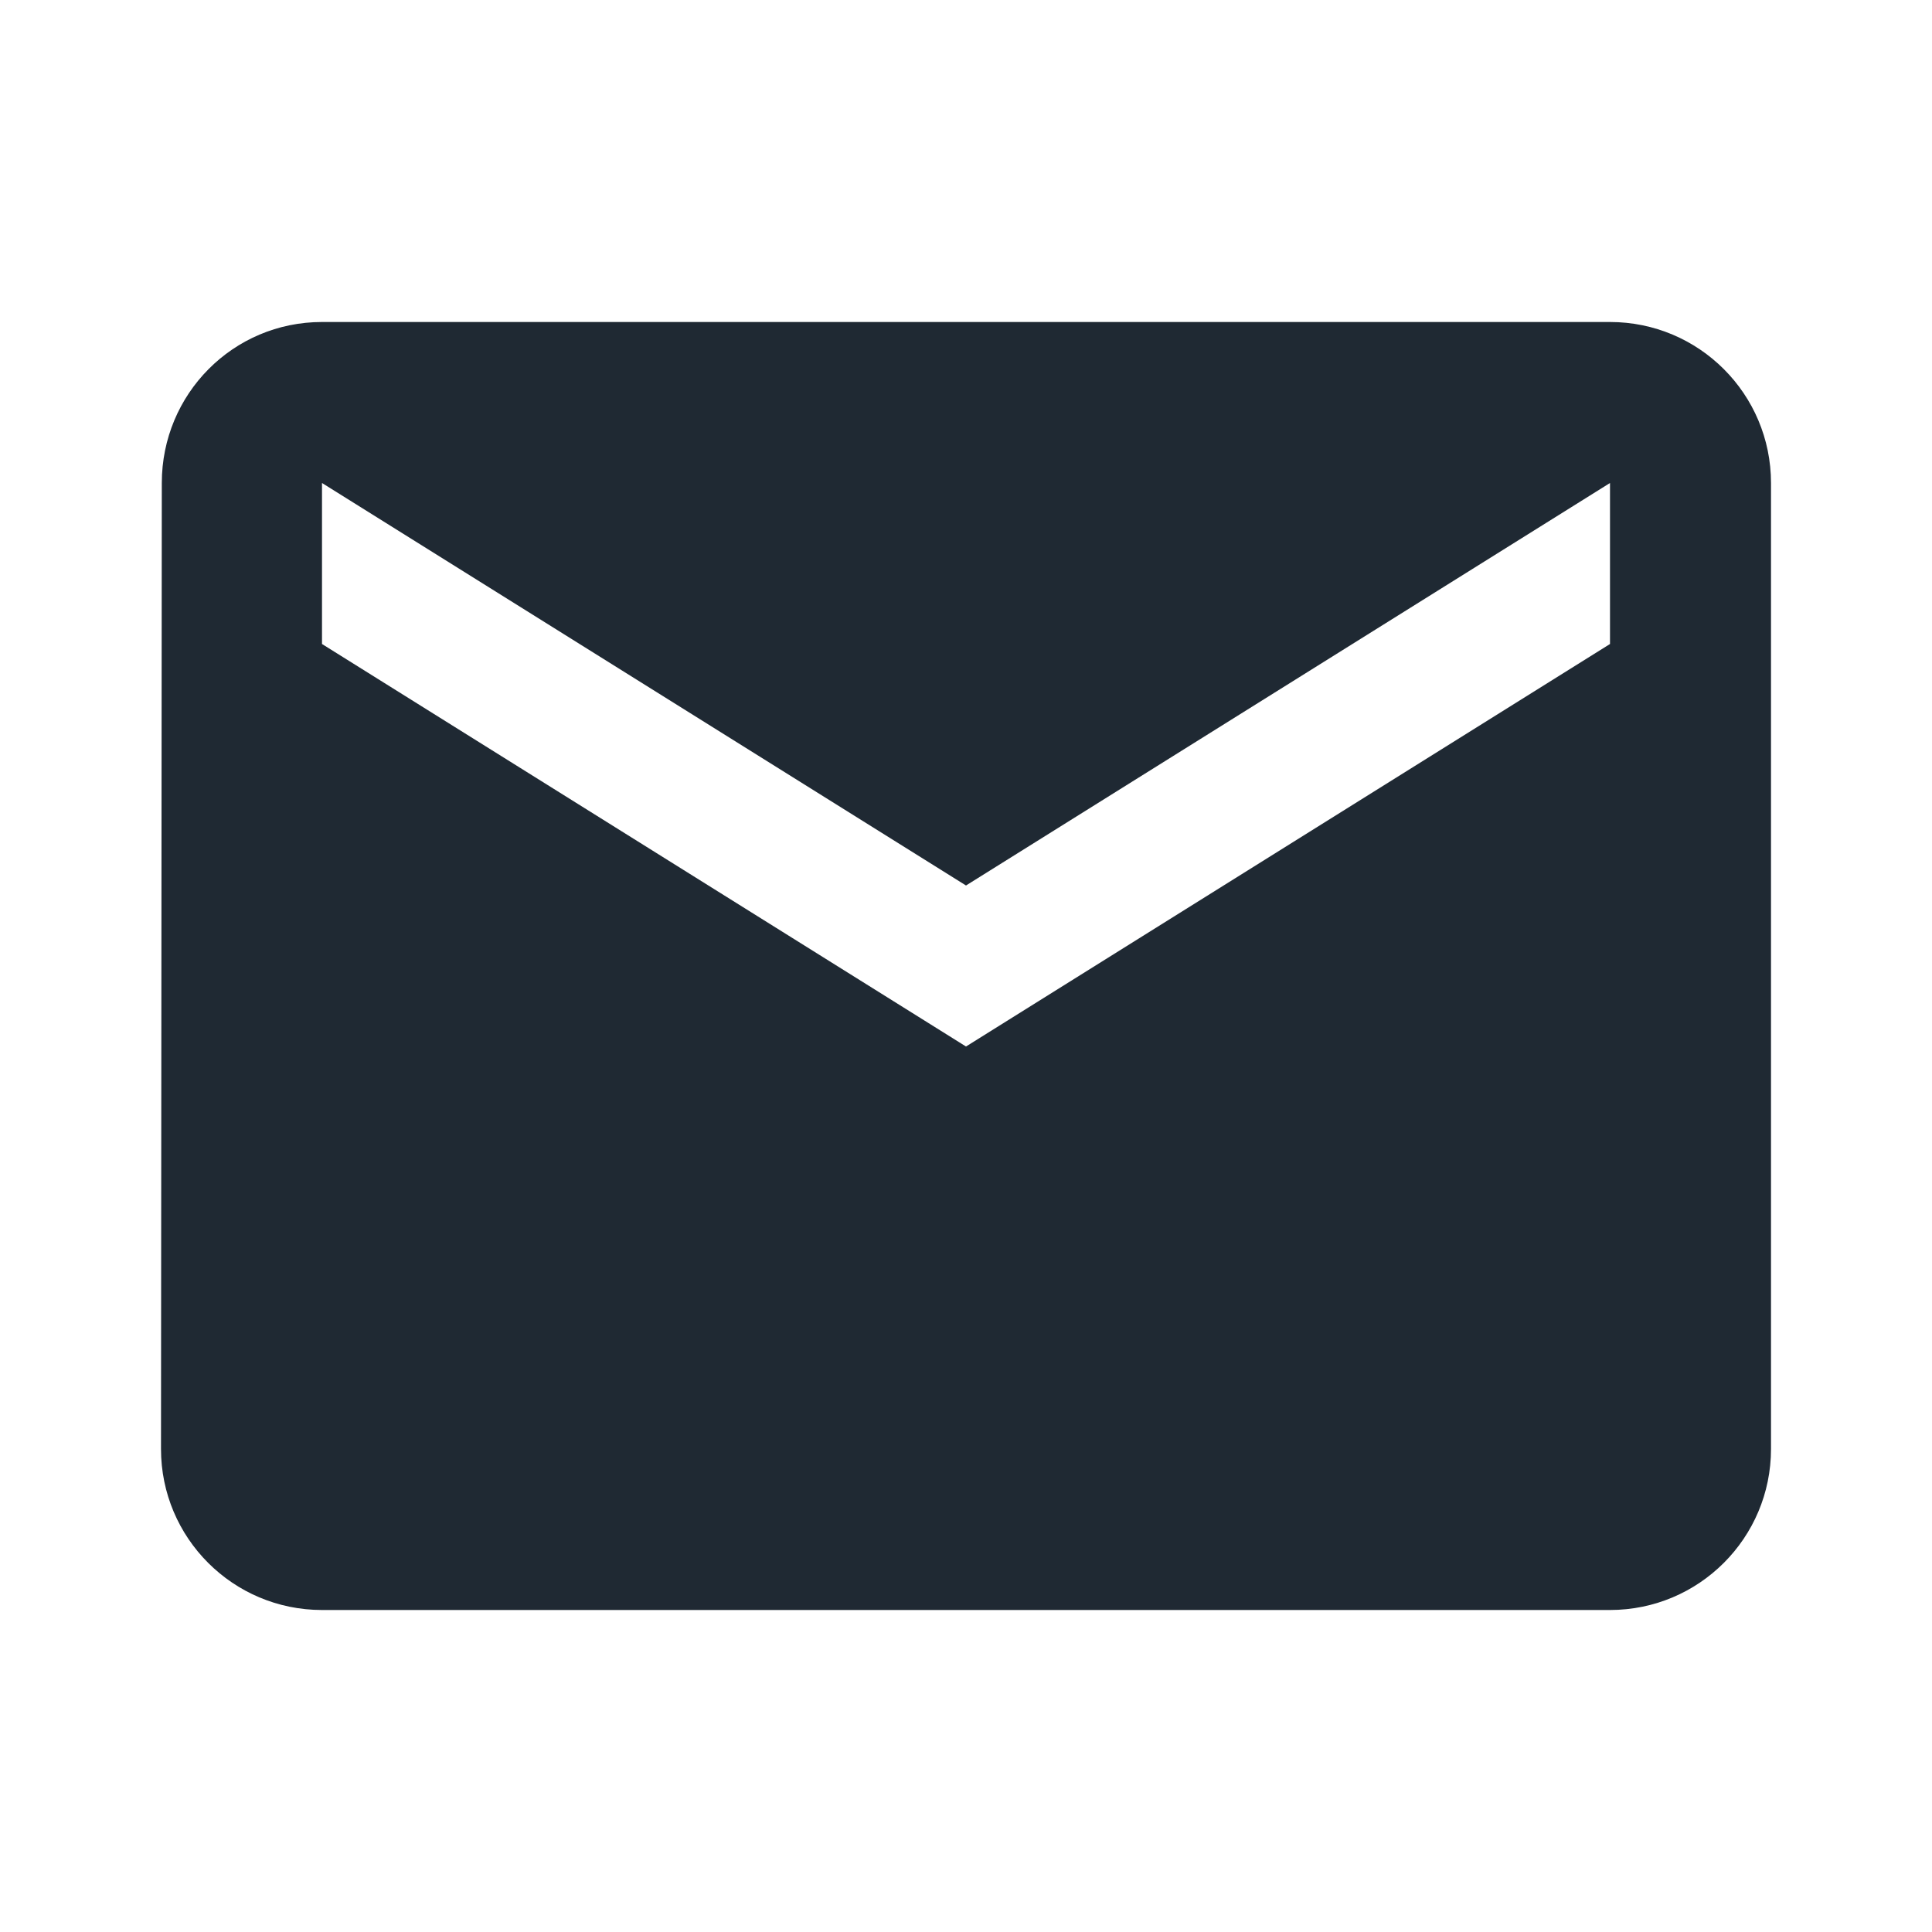
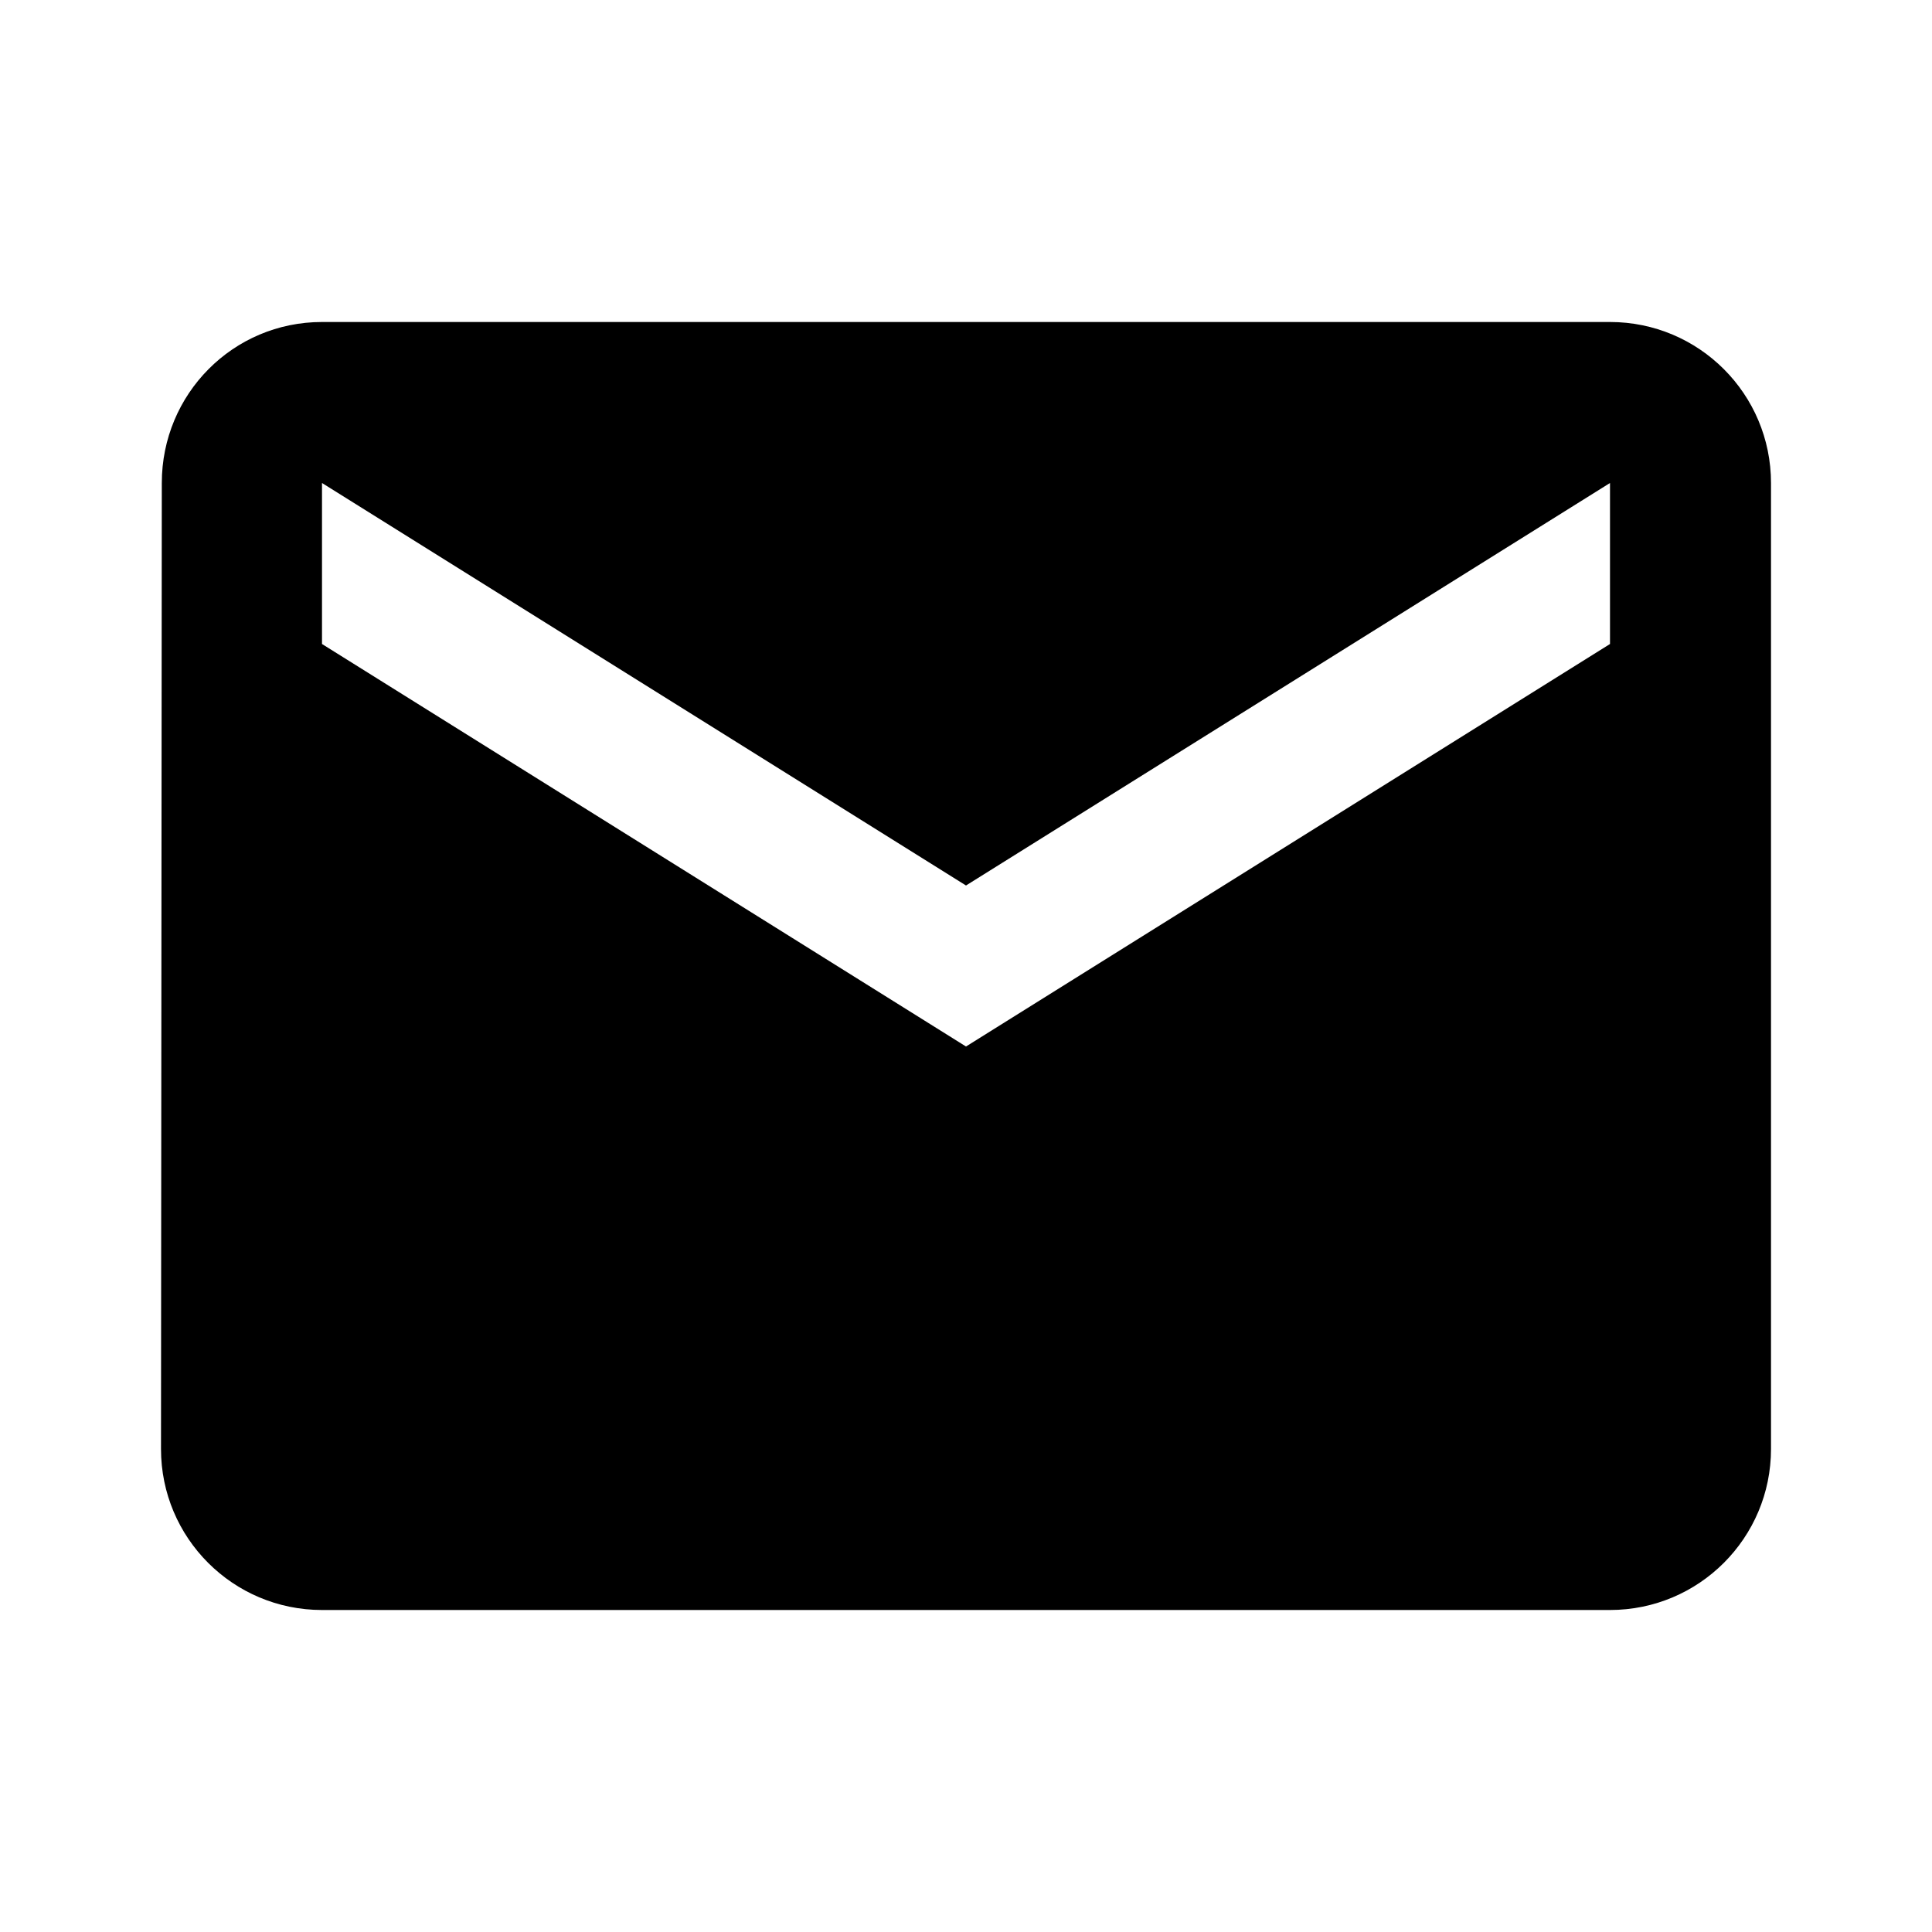
- <svg xmlns="http://www.w3.org/2000/svg" viewBox="0 0 48 48" fill="hsl(210, 24%, 16%)">
+ <svg xmlns="http://www.w3.org/2000/svg" viewBox="0 0 48 48">
  <path d="M40 8H8c-2.21 0-3.98 1.79-3.98 4L4 36c0 2.21 1.79 4 4 4h32c2.21 0 4-1.79 4-4V12c0-2.21-1.79-4-4-4zm0 8L24 26 8 16v-4l16 10 16-10v4z" />
</svg>
